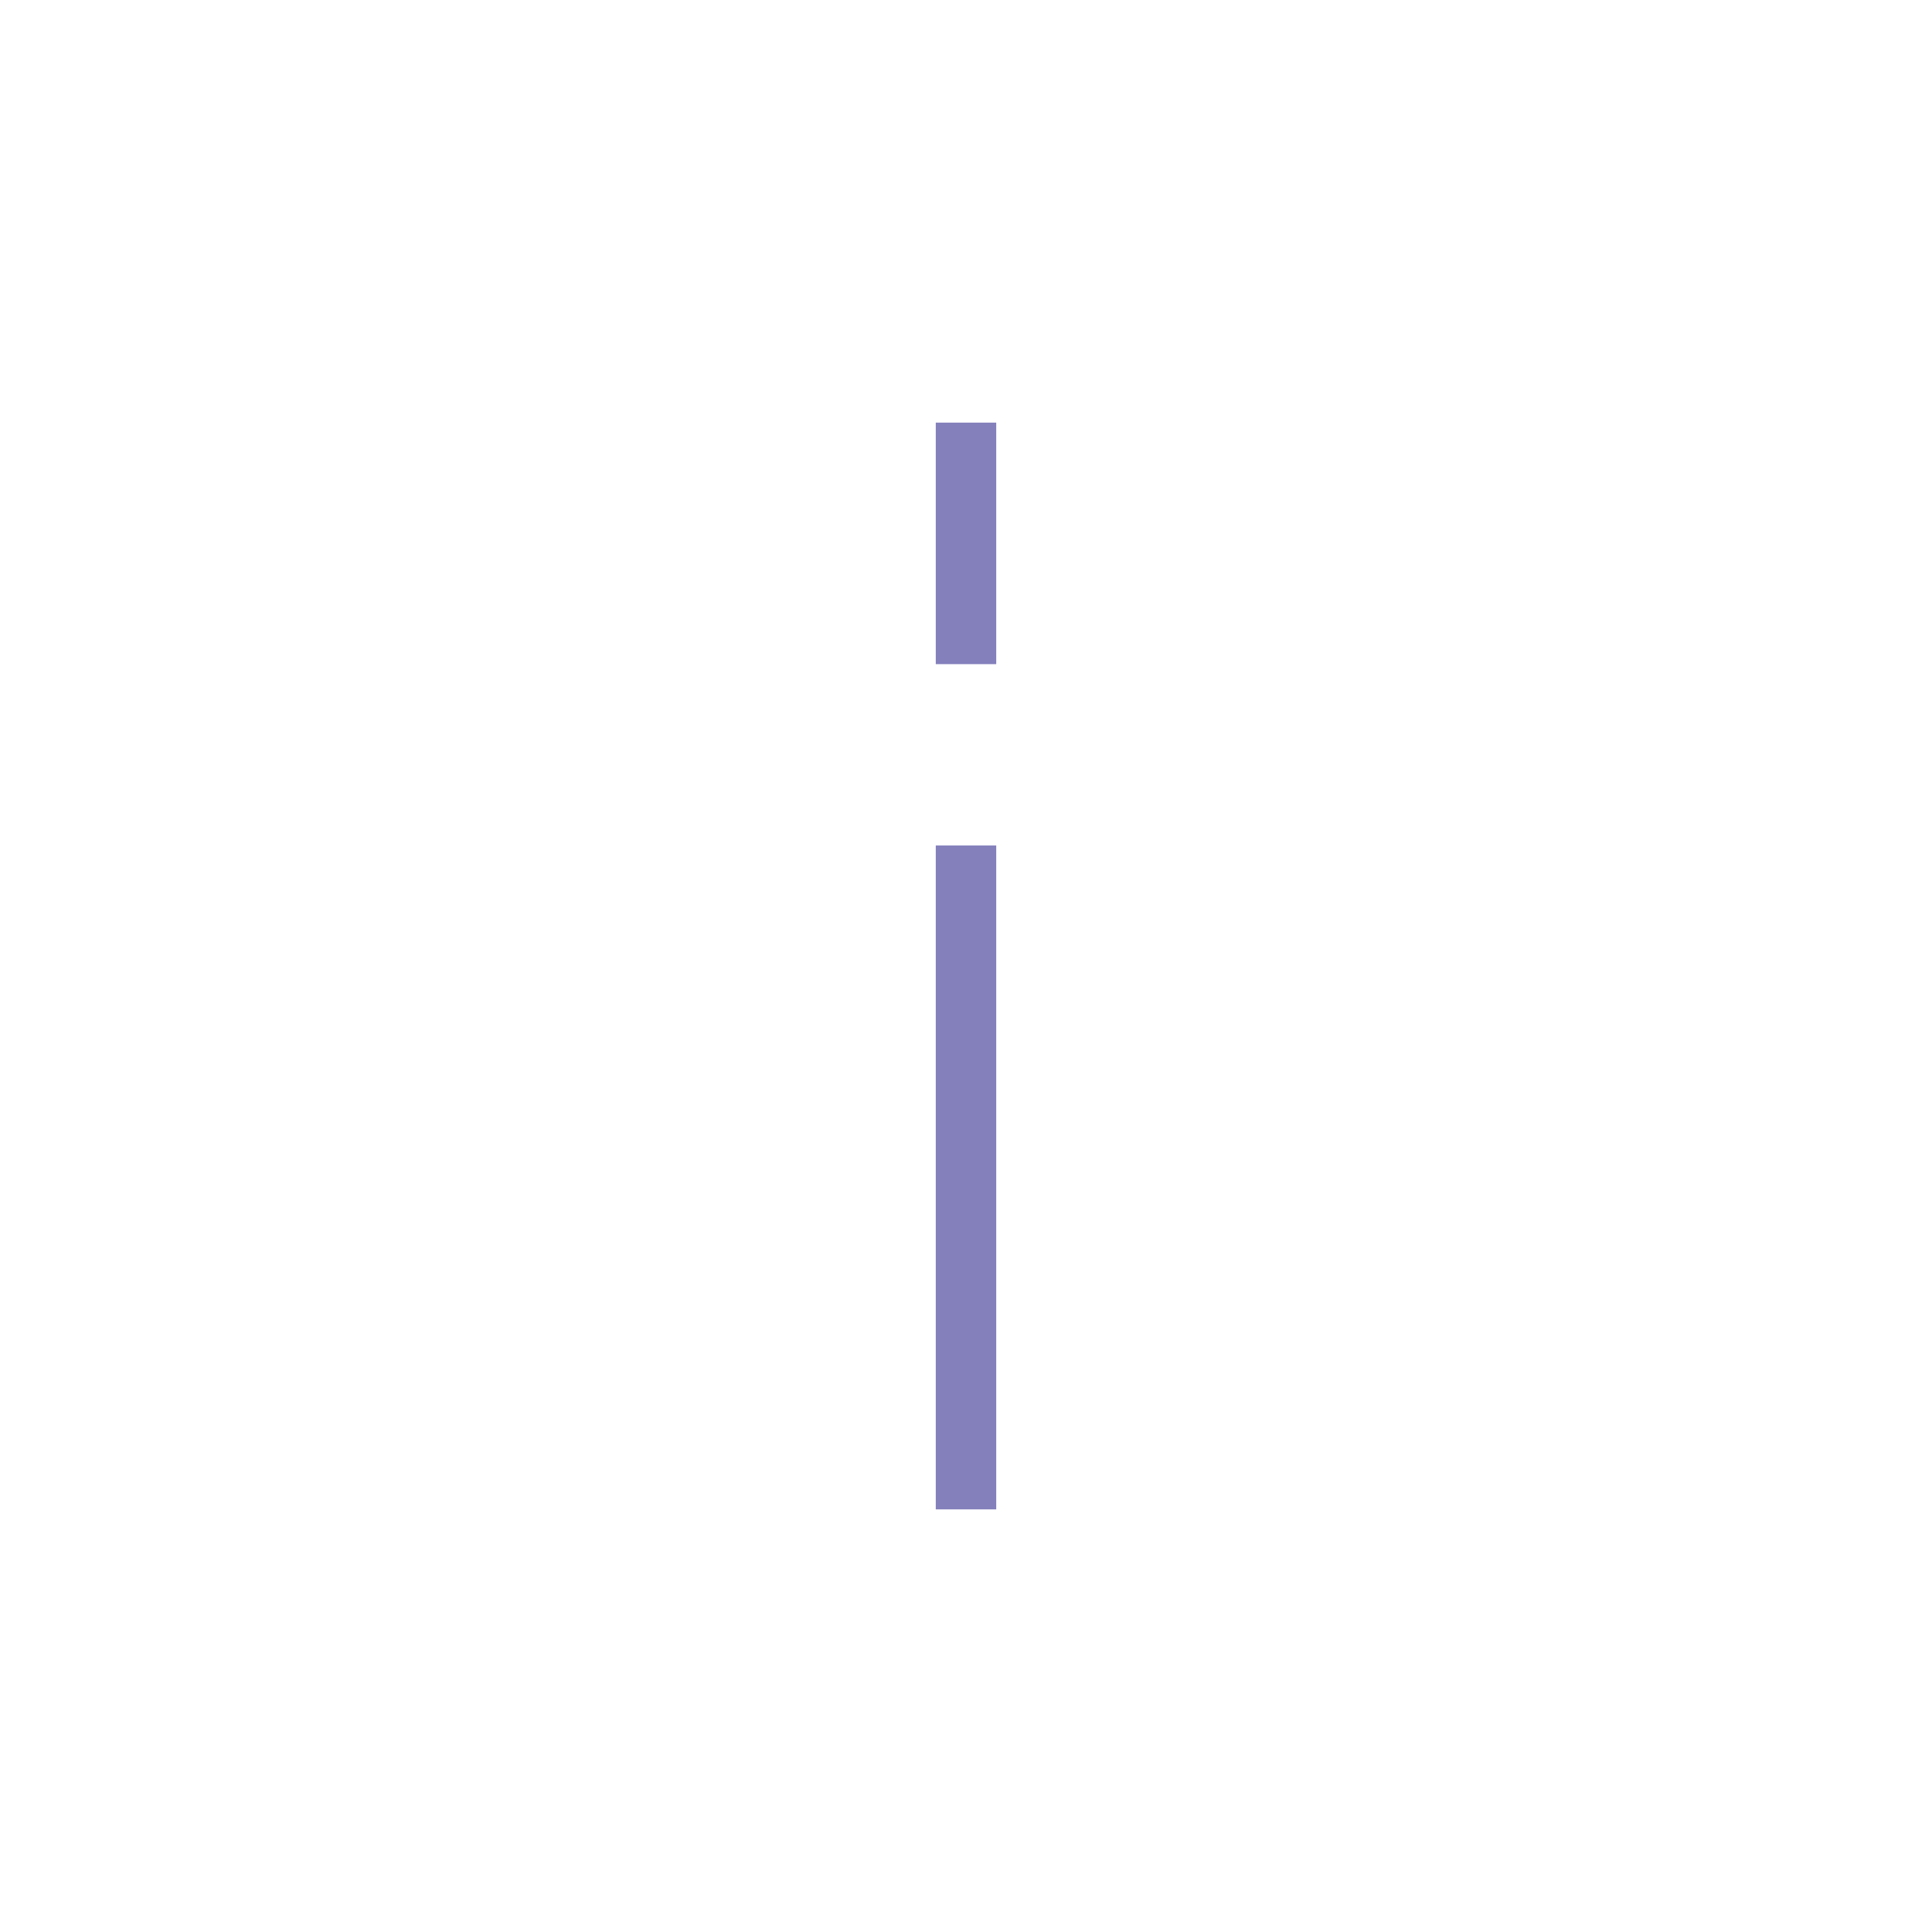
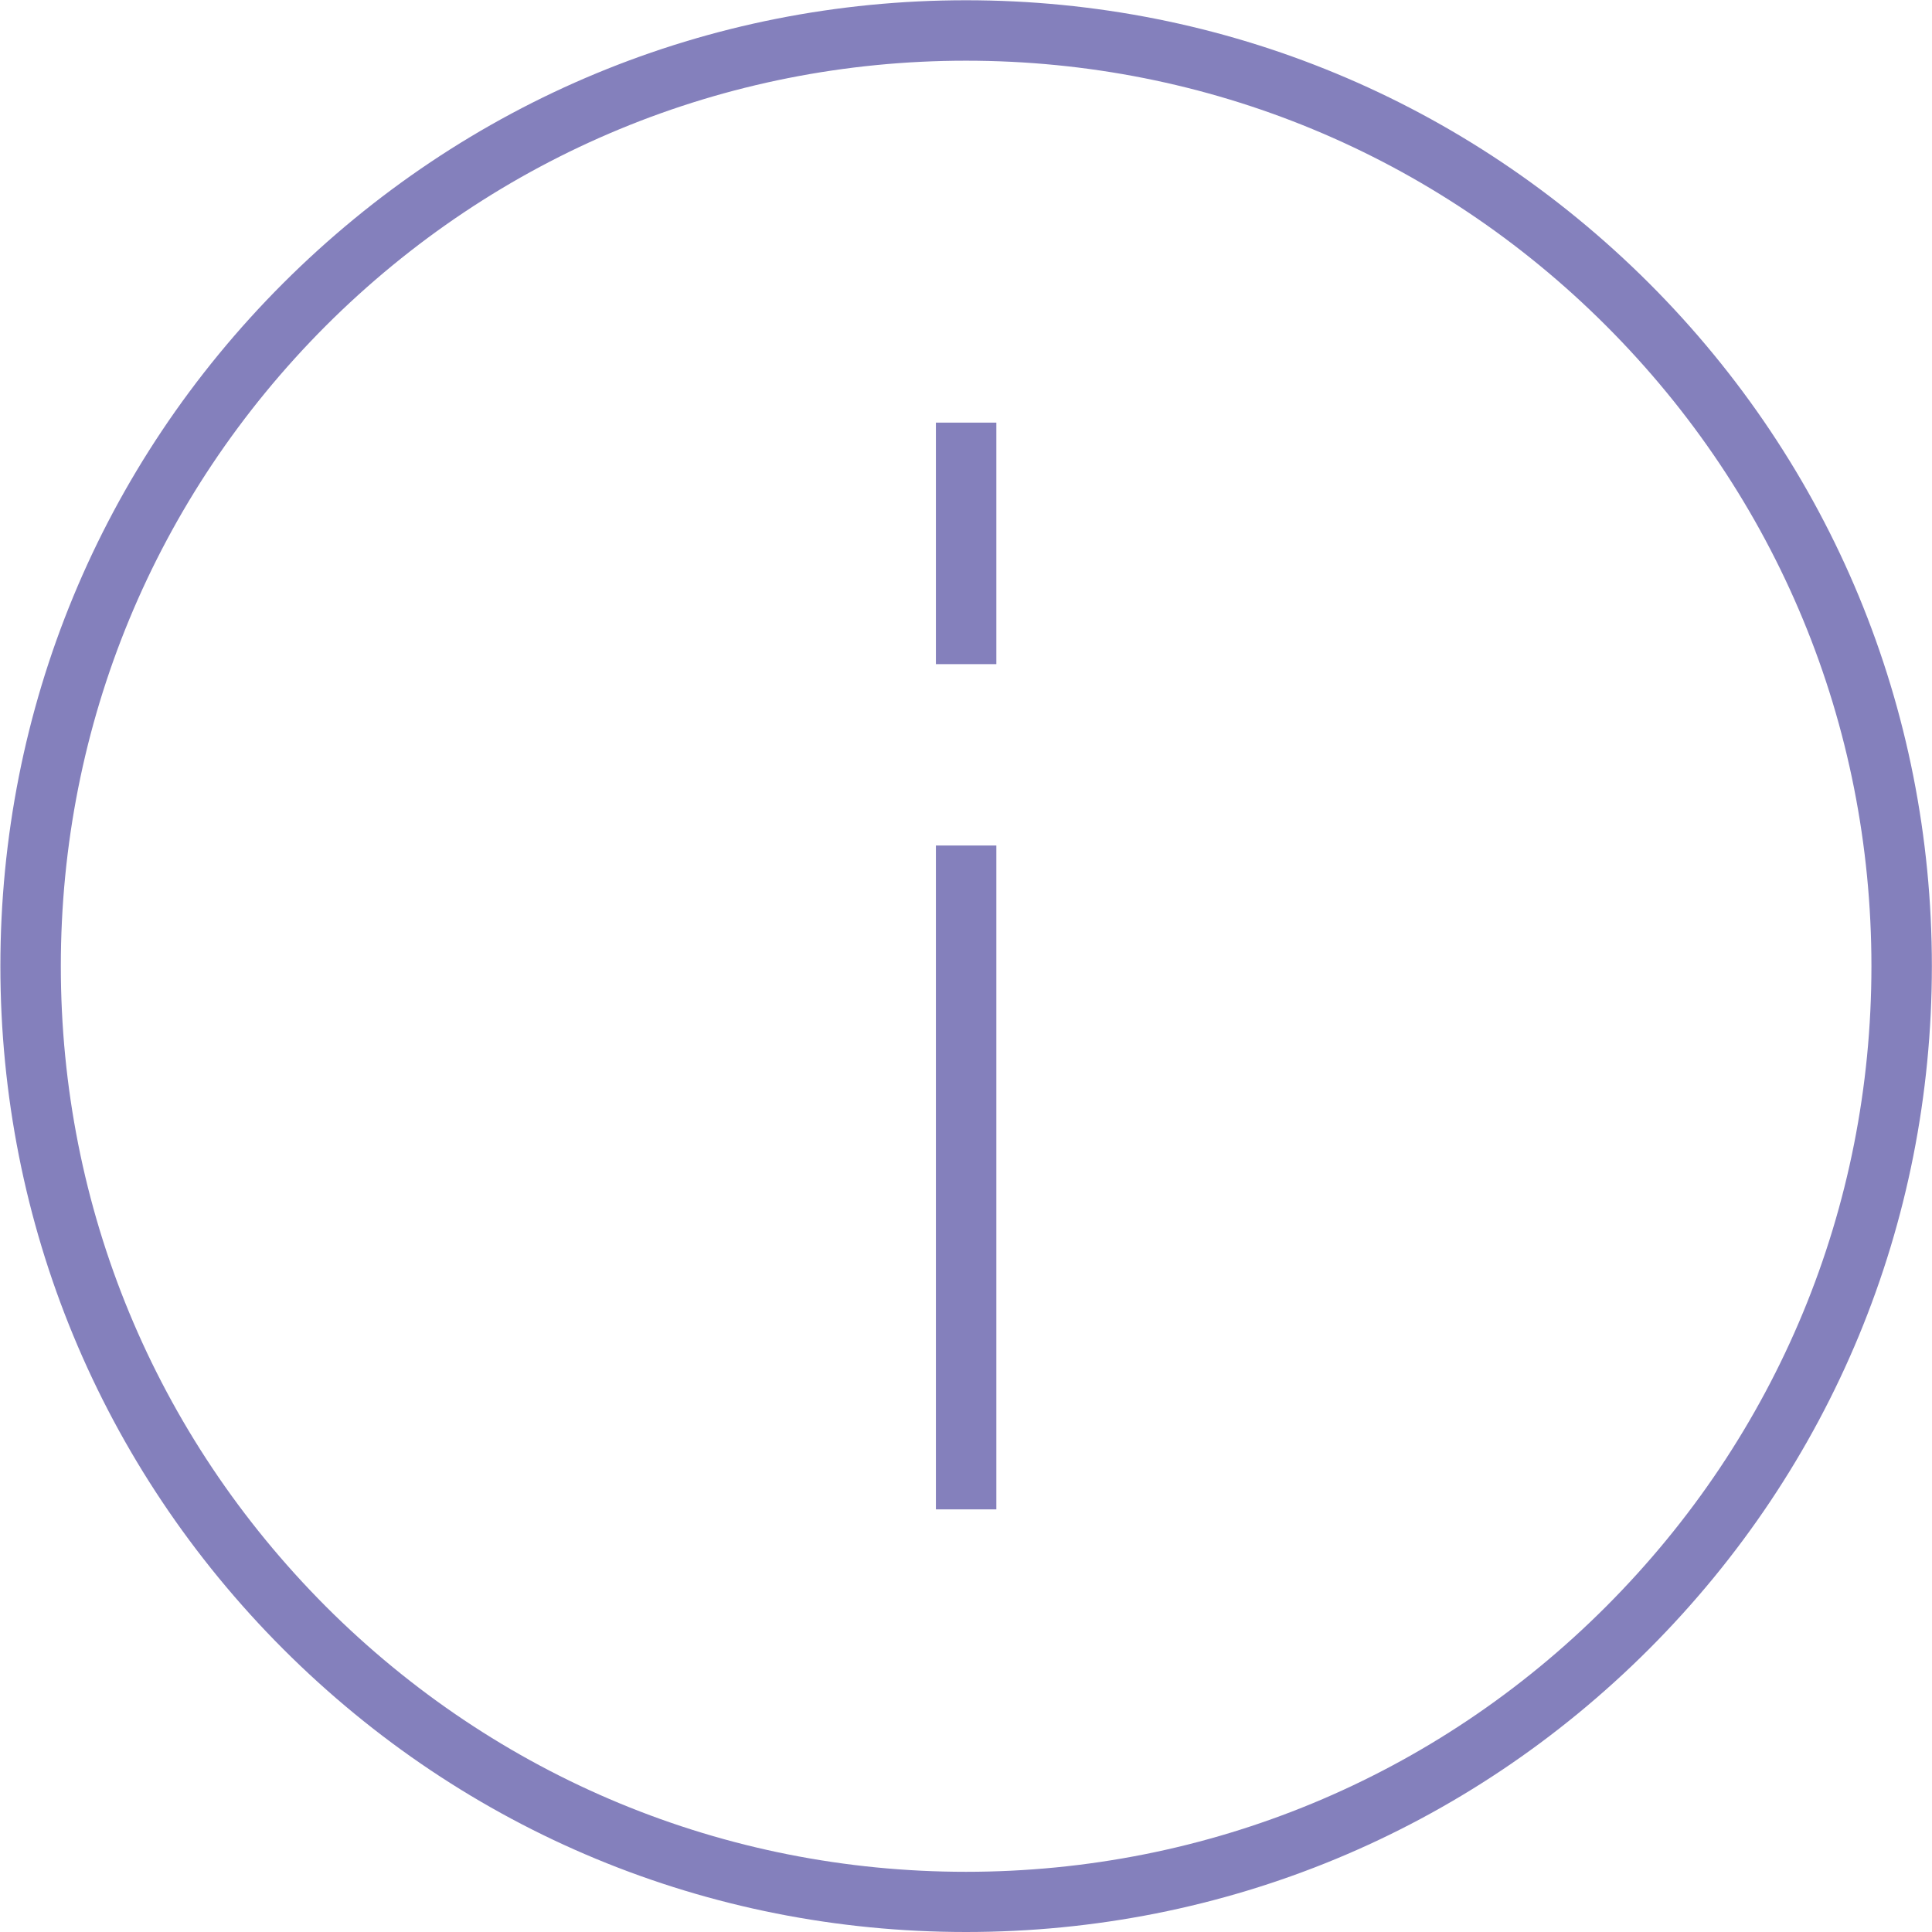
- <svg xmlns="http://www.w3.org/2000/svg" xml:space="preserve" width="0.764in" height="0.764in" version="1.1" style="shape-rendering:geometricPrecision; text-rendering:geometricPrecision; image-rendering:optimizeQuality; fill-rule:evenodd; clip-rule:evenodd" viewBox="0 0 7639 7639">
+ <svg xmlns="http://www.w3.org/2000/svg" xml:space="preserve" width="0.764in" height="0.764in" version="1.1" style="shape-rendering:geometricPrecision; text-rendering:geometricPrecision; image-rendering:optimizeQuality; fill-rule:evenodd; clip-rule:evenodd" viewBox="0 0 7638 7639">
  <defs>
    <style type="text/css">
   
-     .fil0 {fill:none}
-     .fil1 {fill:#8480BC}
+     .fil0 {fill:#8480BC}
   
  </style>
  </defs>
  <g id="Layer_x0020_1">
-     <g id="_1305708236096">
-       <rect class="fil0" width="7639" height="7639" />
-       <path class="fil1" d="M3939 2626l0 -955 -239 0 0 955 239 0zm0 717l-239 0 0 2625 239 0 0 -2625z" />
-     </g>
+     <path class="fil0" d="M3819 7639c1020,0 1979,-397 2701,-1119 721,-722 1118,-1681 1118,-2700 0,-1020 -397,-1979 -1118,-2700 -722,-721 -1681,-1119 -2701,-1119 -1020,0 -1978,398 -2700,1119 -721,721 -1118,1680 -1118,2700 0,1019 397,1978 1118,2700 722,722 1680,1119 2700,1119zm120 -5013l0 -955 -239 0 0 955 239 0zm0 717l-239 0 0 2625 239 0 0 -2625zm-2651 -2055c676,-675 1576,-1048 2531,-1048 956,0 1856,373 2531,1048 677,677 1049,1576 1049,2532 0,956 -372,1854 -1049,2532 -675,676 -1575,1049 -2531,1049 -955,0 -1855,-373 -2531,-1049 -676,-678 -1048,-1576 -1048,-2532 0,-956 372,-1855 1048,-2532z" />
  </g>
</svg>
